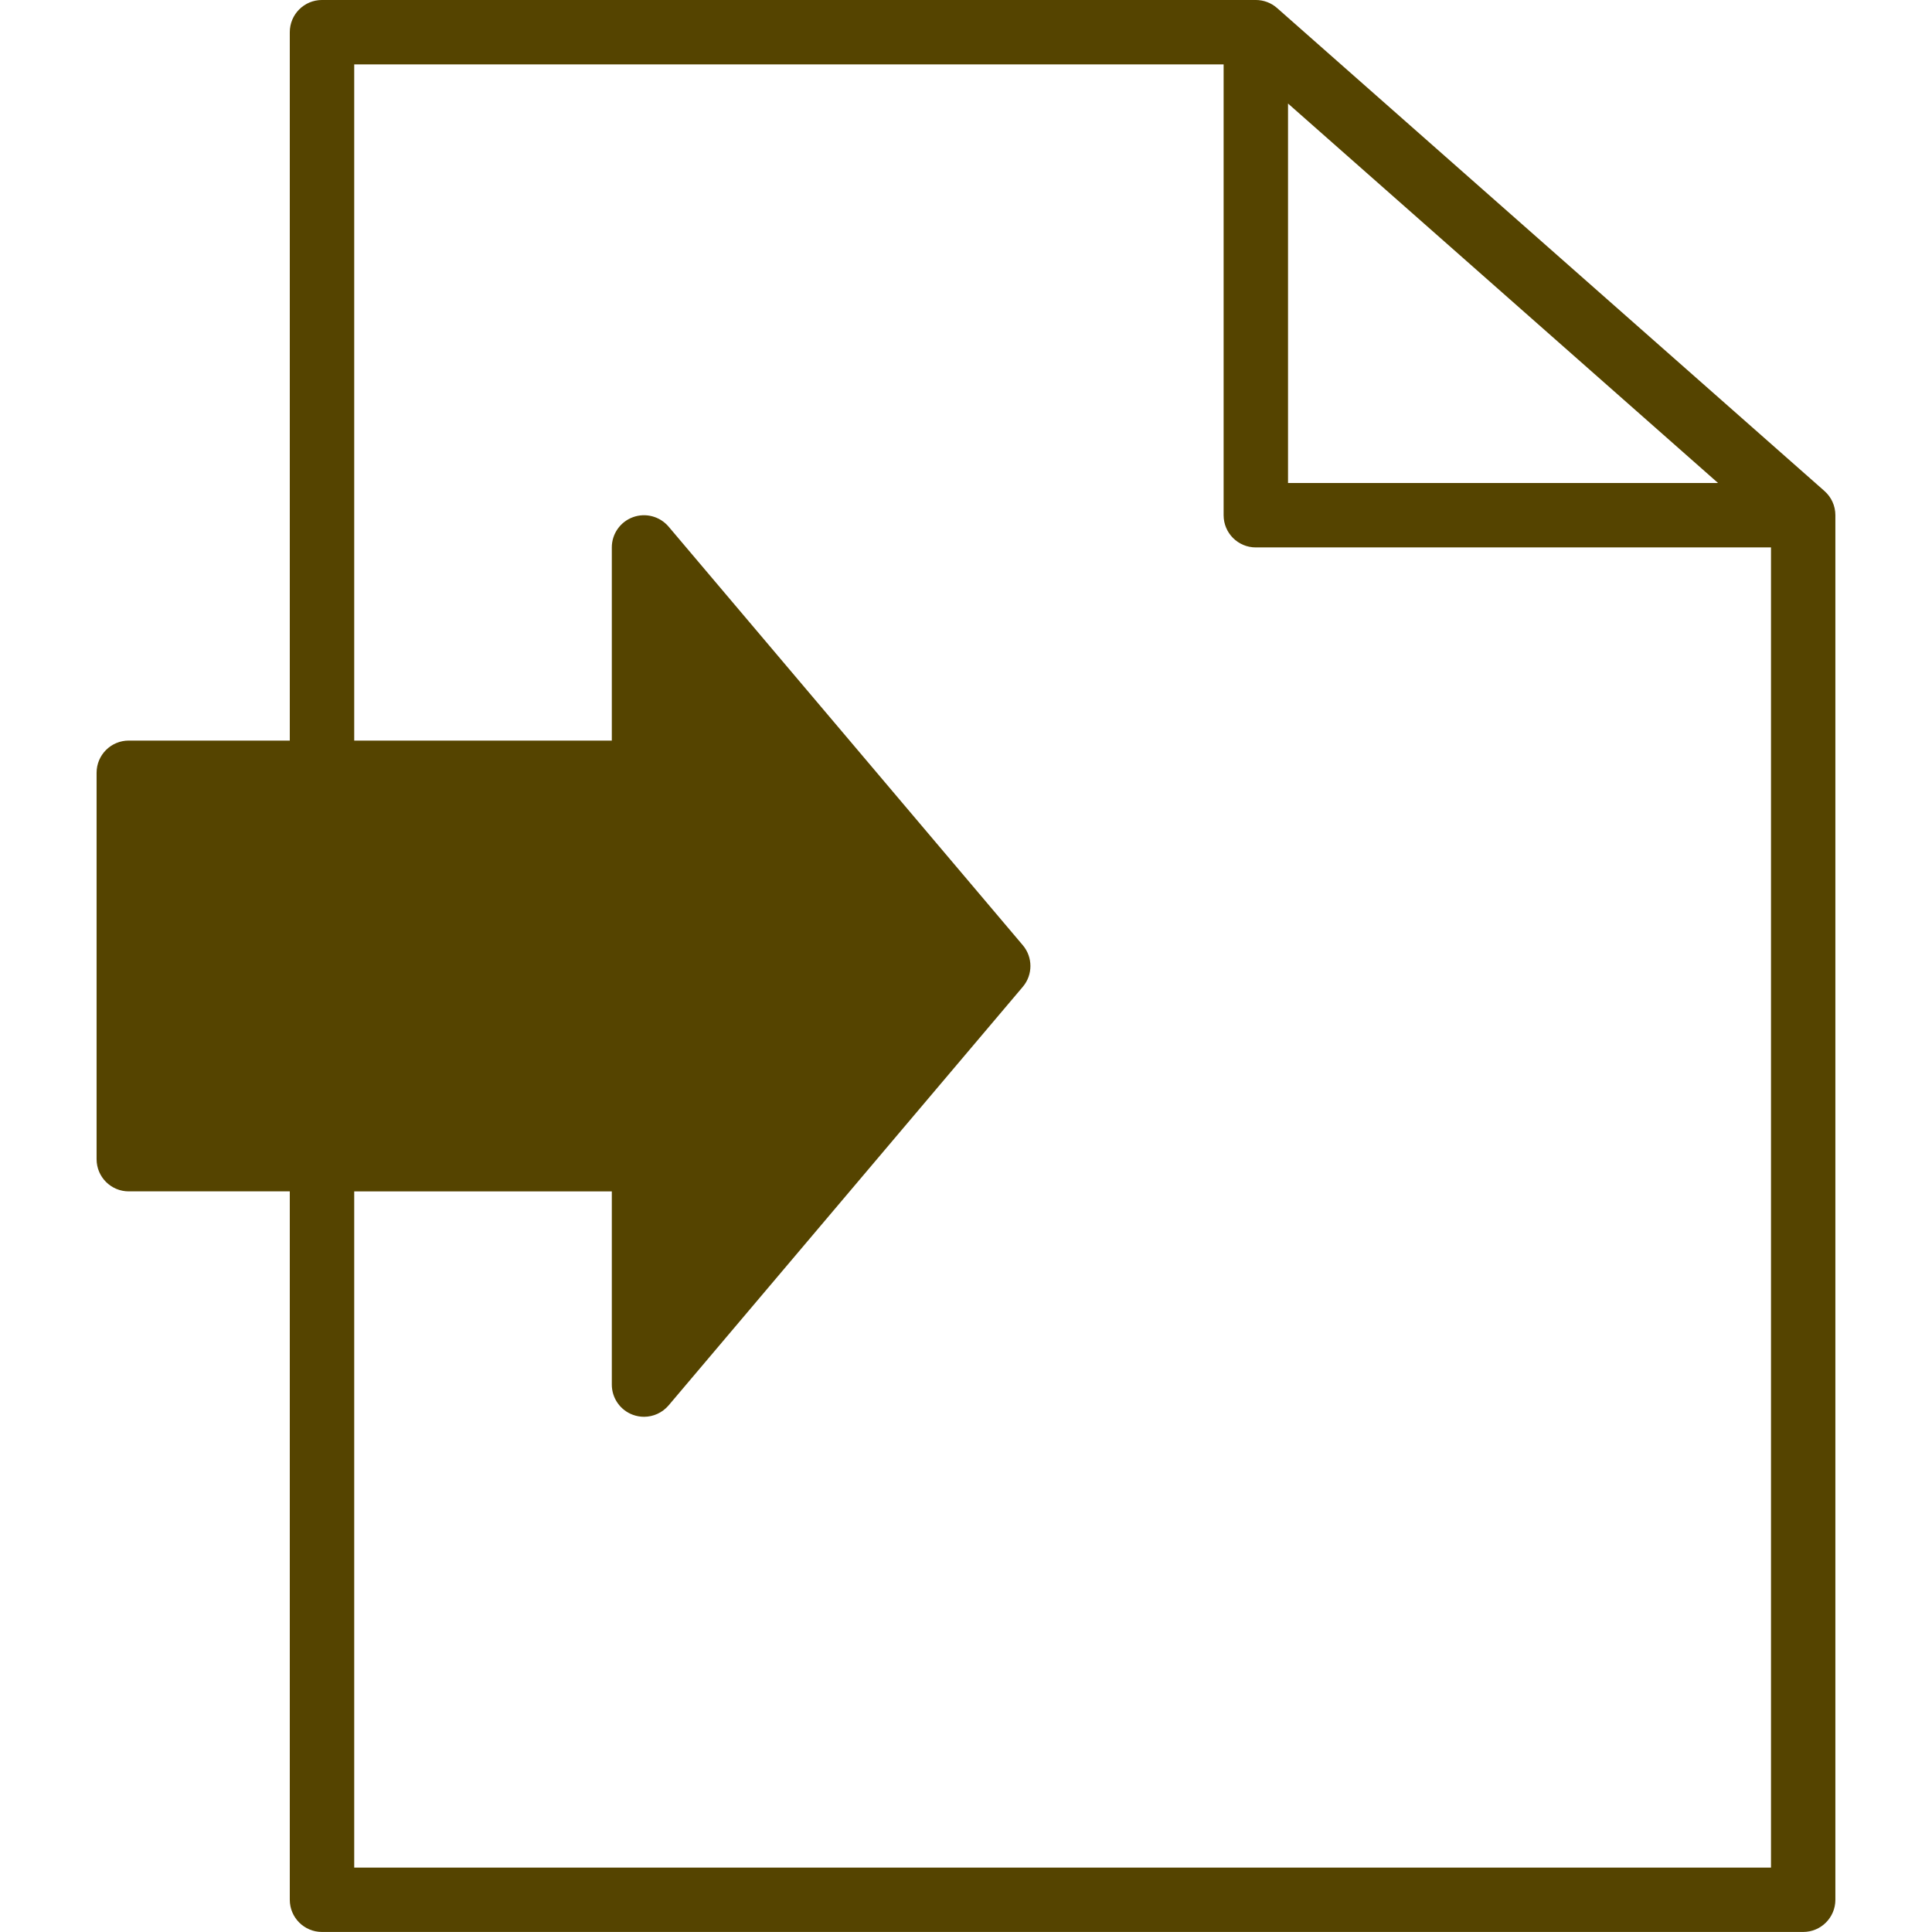
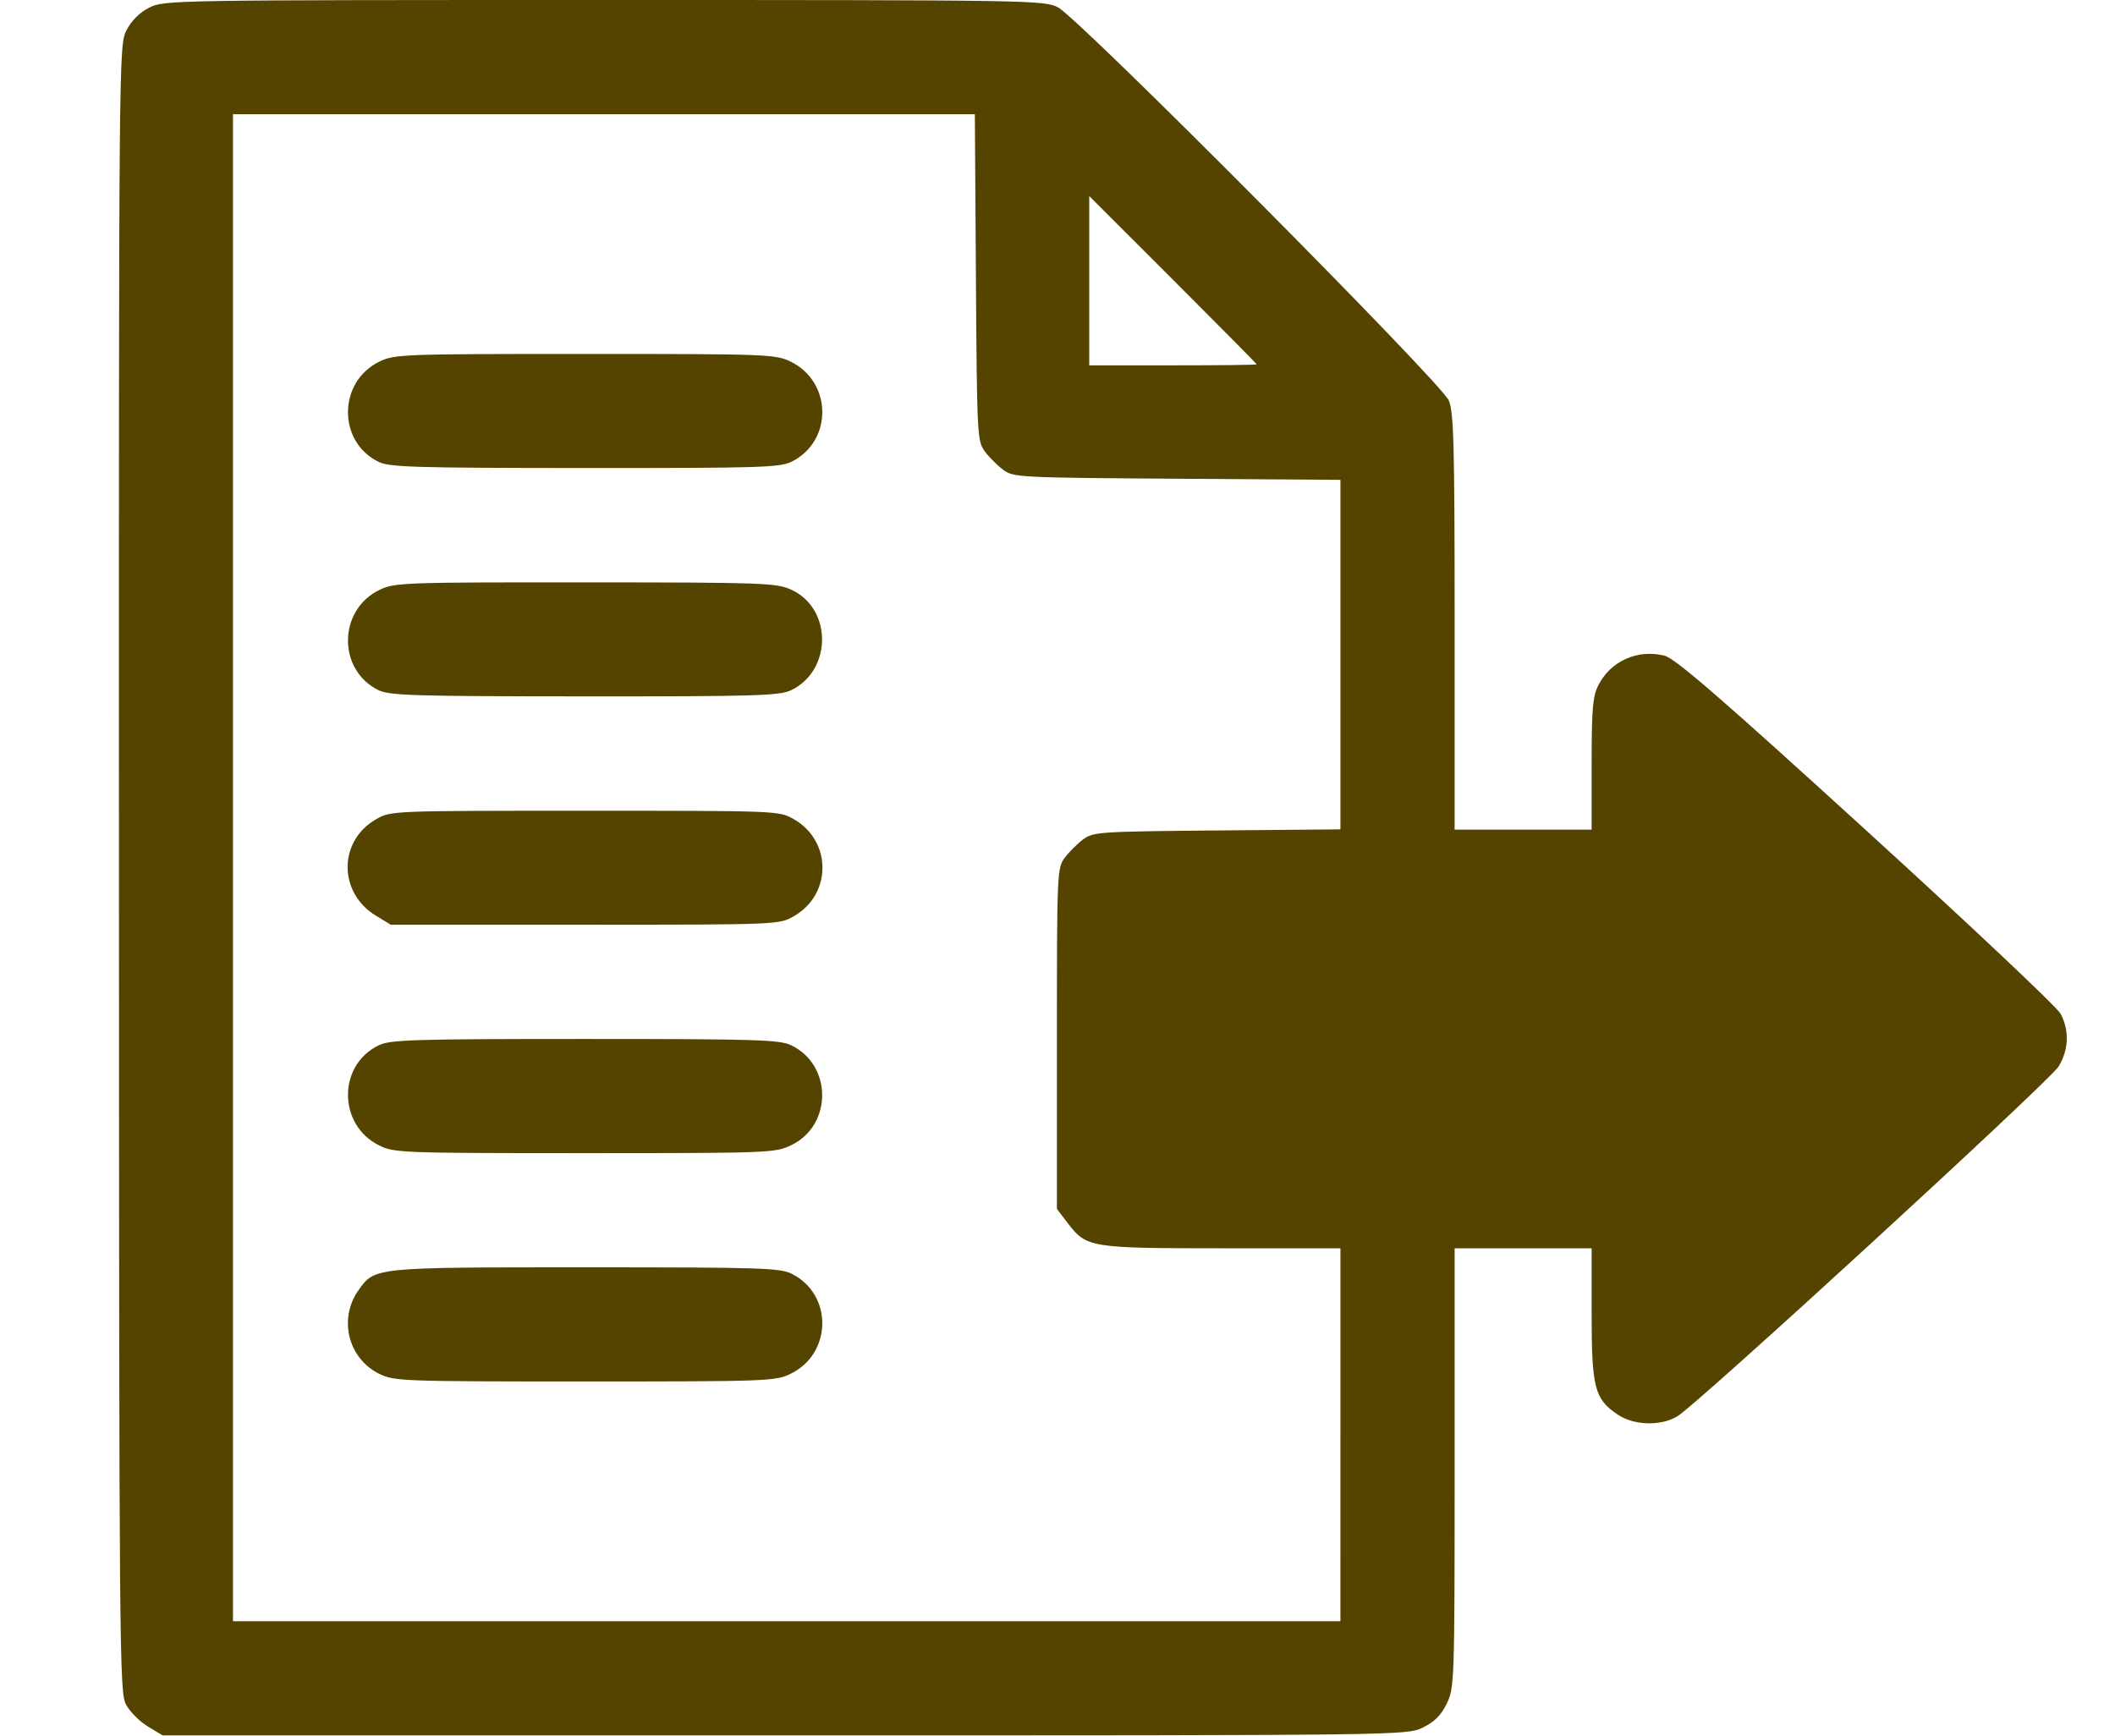
- <svg xmlns="http://www.w3.org/2000/svg" width="16" height="16" version="1.1" viewBox="0 0 512 512">
-   <g fill="#540">
-     <path d="m483.51 130.13-145.07-128c-1.553-1.374-3.566-2.133-5.64-2.133h-247.47c-4.719 0-8.533 3.814-8.533 8.533v187.73h-42.667c-4.719 0-8.533 3.814-8.533 8.533v102.4c0 4.719 3.814 8.533 8.533 8.533h42.667v187.73c0 4.719 3.814 8.533 8.533 8.533h392.53c4.719 0 8.533-3.814 8.533-8.533v-366.93c1e-3 -2.449-1.049-4.778-2.892-6.4zm-142.17-102.69 113.96 100.56h-113.96v-100.56zm-298.67 271.22v-85.333h128c4.719 0 8.533-3.814 8.533-8.533v-36.446l74.155 87.645-74.155 87.646v-36.446c0-4.719-3.814-8.533-8.533-8.533h-128zm426.67 196.27h-375.47v-179.2h68.267v51.2c0 3.584 2.236 6.784 5.598 8.013 0.964 0.35 1.954 0.521 2.935 0.521 2.458 0 4.855-1.067 6.519-3.021l93.867-110.93c2.688-3.174 2.688-7.842 0-11.017l-93.867-110.93c-2.321-2.739-6.101-3.729-9.446-2.509-3.371 1.229-5.606 4.429-5.606 8.013v51.2h-68.267v-179.2h230.4v119.47c0 4.719 3.814 8.533 8.533 8.533h136.53v349.87z" />
-     <path d="m177.29 328.41c-0.018-21.979-0.292-23.576-4.485-26.094-2.354-1.414-3.452-1.435-72.967-1.438l-70.577-2e-3v-91.029l70.577-2e-3c68.611-2e-3 70.642-0.041 72.878-1.384 4.085-2.454 4.167-2.9 4.559-25.076l0.361-20.418 39.35 45.82c21.643 25.201 39.35 46.147 39.35 46.548s-17.22 20.758-38.267 45.238c-21.047 24.481-38.828 45.205-39.515 46.053-1.19 1.472-1.248 0.628-1.264-18.214z" stroke-width=".717" />
+ <svg xmlns="http://www.w3.org/2000/svg" width="19.5" height="16" version="1.1" viewBox="0 0 485.33 455.11">
+   <g transform="matrix(.99805 0 0 .99805 114.29 27.954)" fill="#540">
+     <path d="m-110.44 425.62c-2.149-1.301-4.718-3.886-5.708-5.745-1.718-3.225-1.803-13.314-1.843-219.67-0.042-214.84-0.028-216.32 1.972-220.24 1.296-2.54 3.42-4.664 5.96-5.96 3.888-1.984 5.663-2.014 119.53-2.014 112.29 0 115.69 0.055 119.29 1.933 5.557 2.895 100.77 98.675 102.68 103.29 1.316 3.187 1.535 11.505 1.535 58.25v54.532h36l2e-3 -17.25c1e-3 -14.447 0.286-17.807 1.75-20.679 3.26-6.393 10.299-9.549 17.377-7.791 2.824 0.701 14.574 10.878 53 45.902 27.154 24.75 50.14 46.422 51.08 48.159 2.353 4.351 2.178 9.465-0.475 13.855-2.293 3.795-94.689 88.585-100.18 91.934-4.325 2.637-11.379 2.457-15.656-0.4-6.123-4.09-6.895-7.053-6.896-26.48l-2e-3 -17.25h-36v57.684c0 56.201-0.053 57.794-2.06 61.94-1.496 3.09-3.226 4.82-6.316 6.316-4.244 2.054-4.705 2.06-167.69 2.055l-163.43-5e-3zm313.41-76.625v-49h-31.032c-34.674 0-35.705-0.167-40.586-6.566l-2.882-3.778v-44.755c0-43.642 0.051-44.823 2.062-47.516 1.134-1.519 3.304-3.689 4.822-4.823 2.634-1.968 4.235-2.075 35.188-2.351l32.428-0.289v-91.84l-42.928-0.29c-41.562-0.281-43.016-0.356-45.688-2.352-1.518-1.134-3.688-3.304-4.822-4.822-1.996-2.673-2.071-4.119-2.343-45.688l-0.281-42.928h-194.94v396h291zm-252.58-16.019c-8.203-4.06-10.764-14.481-5.408-22.002 4.28-6.01 3.959-5.978 59.702-5.977 46.371 1e-3 51.08 0.153 54.211 1.75 10.763 5.488 10.51 20.953-0.429 26.248-3.963 1.918-6.174 2-54.066 1.999-48.067-7.6e-4 -50.087-0.076-54.011-2.019zm0-60c-10.915-5.403-10.941-21.186-0.042-26.357 3.016-1.431 9.414-1.623 54.119-1.623 44.704 0 51.102 0.192 54.119 1.623 10.889 5.167 10.949 21.019 0.099 26.271-4.244 2.054-5.559 2.105-54.283 2.105-48.067-7.6e-4 -50.087-0.076-54.011-2.019zm-0.831-60.356c-9.96-6.029-9.954-19.645 0.011-25.358 3.892-2.231 3.948-2.234 54.896-2.234 50.948 0 51.004 2e-3 54.896 2.234 10.005 5.736 10.005 19.731 0 25.467-3.891 2.231-3.958 2.234-54.896 2.245l-51 0.011zm0.625-59.288c-10.792-5.319-10.624-21.058 0.282-26.337 3.965-1.919 6.15-1.999 54.066-1.978 46.923 0.021 50.187 0.137 54.126 1.925 10.833 4.918 10.788 21.276-0.073 26.43-3.019 1.433-9.395 1.621-54.27 1.601-44.792-0.02-51.24-0.215-54.131-1.64zm0-60c-10.792-5.319-10.624-21.058 0.282-26.337 3.962-1.918 6.175-2 54-2 47.825 0 50.038 0.082 54 2 10.939 5.296 11.192 20.76 0.429 26.248-3.134 1.598-7.823 1.747-54.429 1.727-44.933-0.019-51.39-0.214-54.282-1.639zm230.78-25.6c0-0.142-9.9-10.151-22-22.241l-22-21.983v44.483h22c12.1 0 22-0.116 22-0.259z" fill="#540" />
  </g>
</svg>
